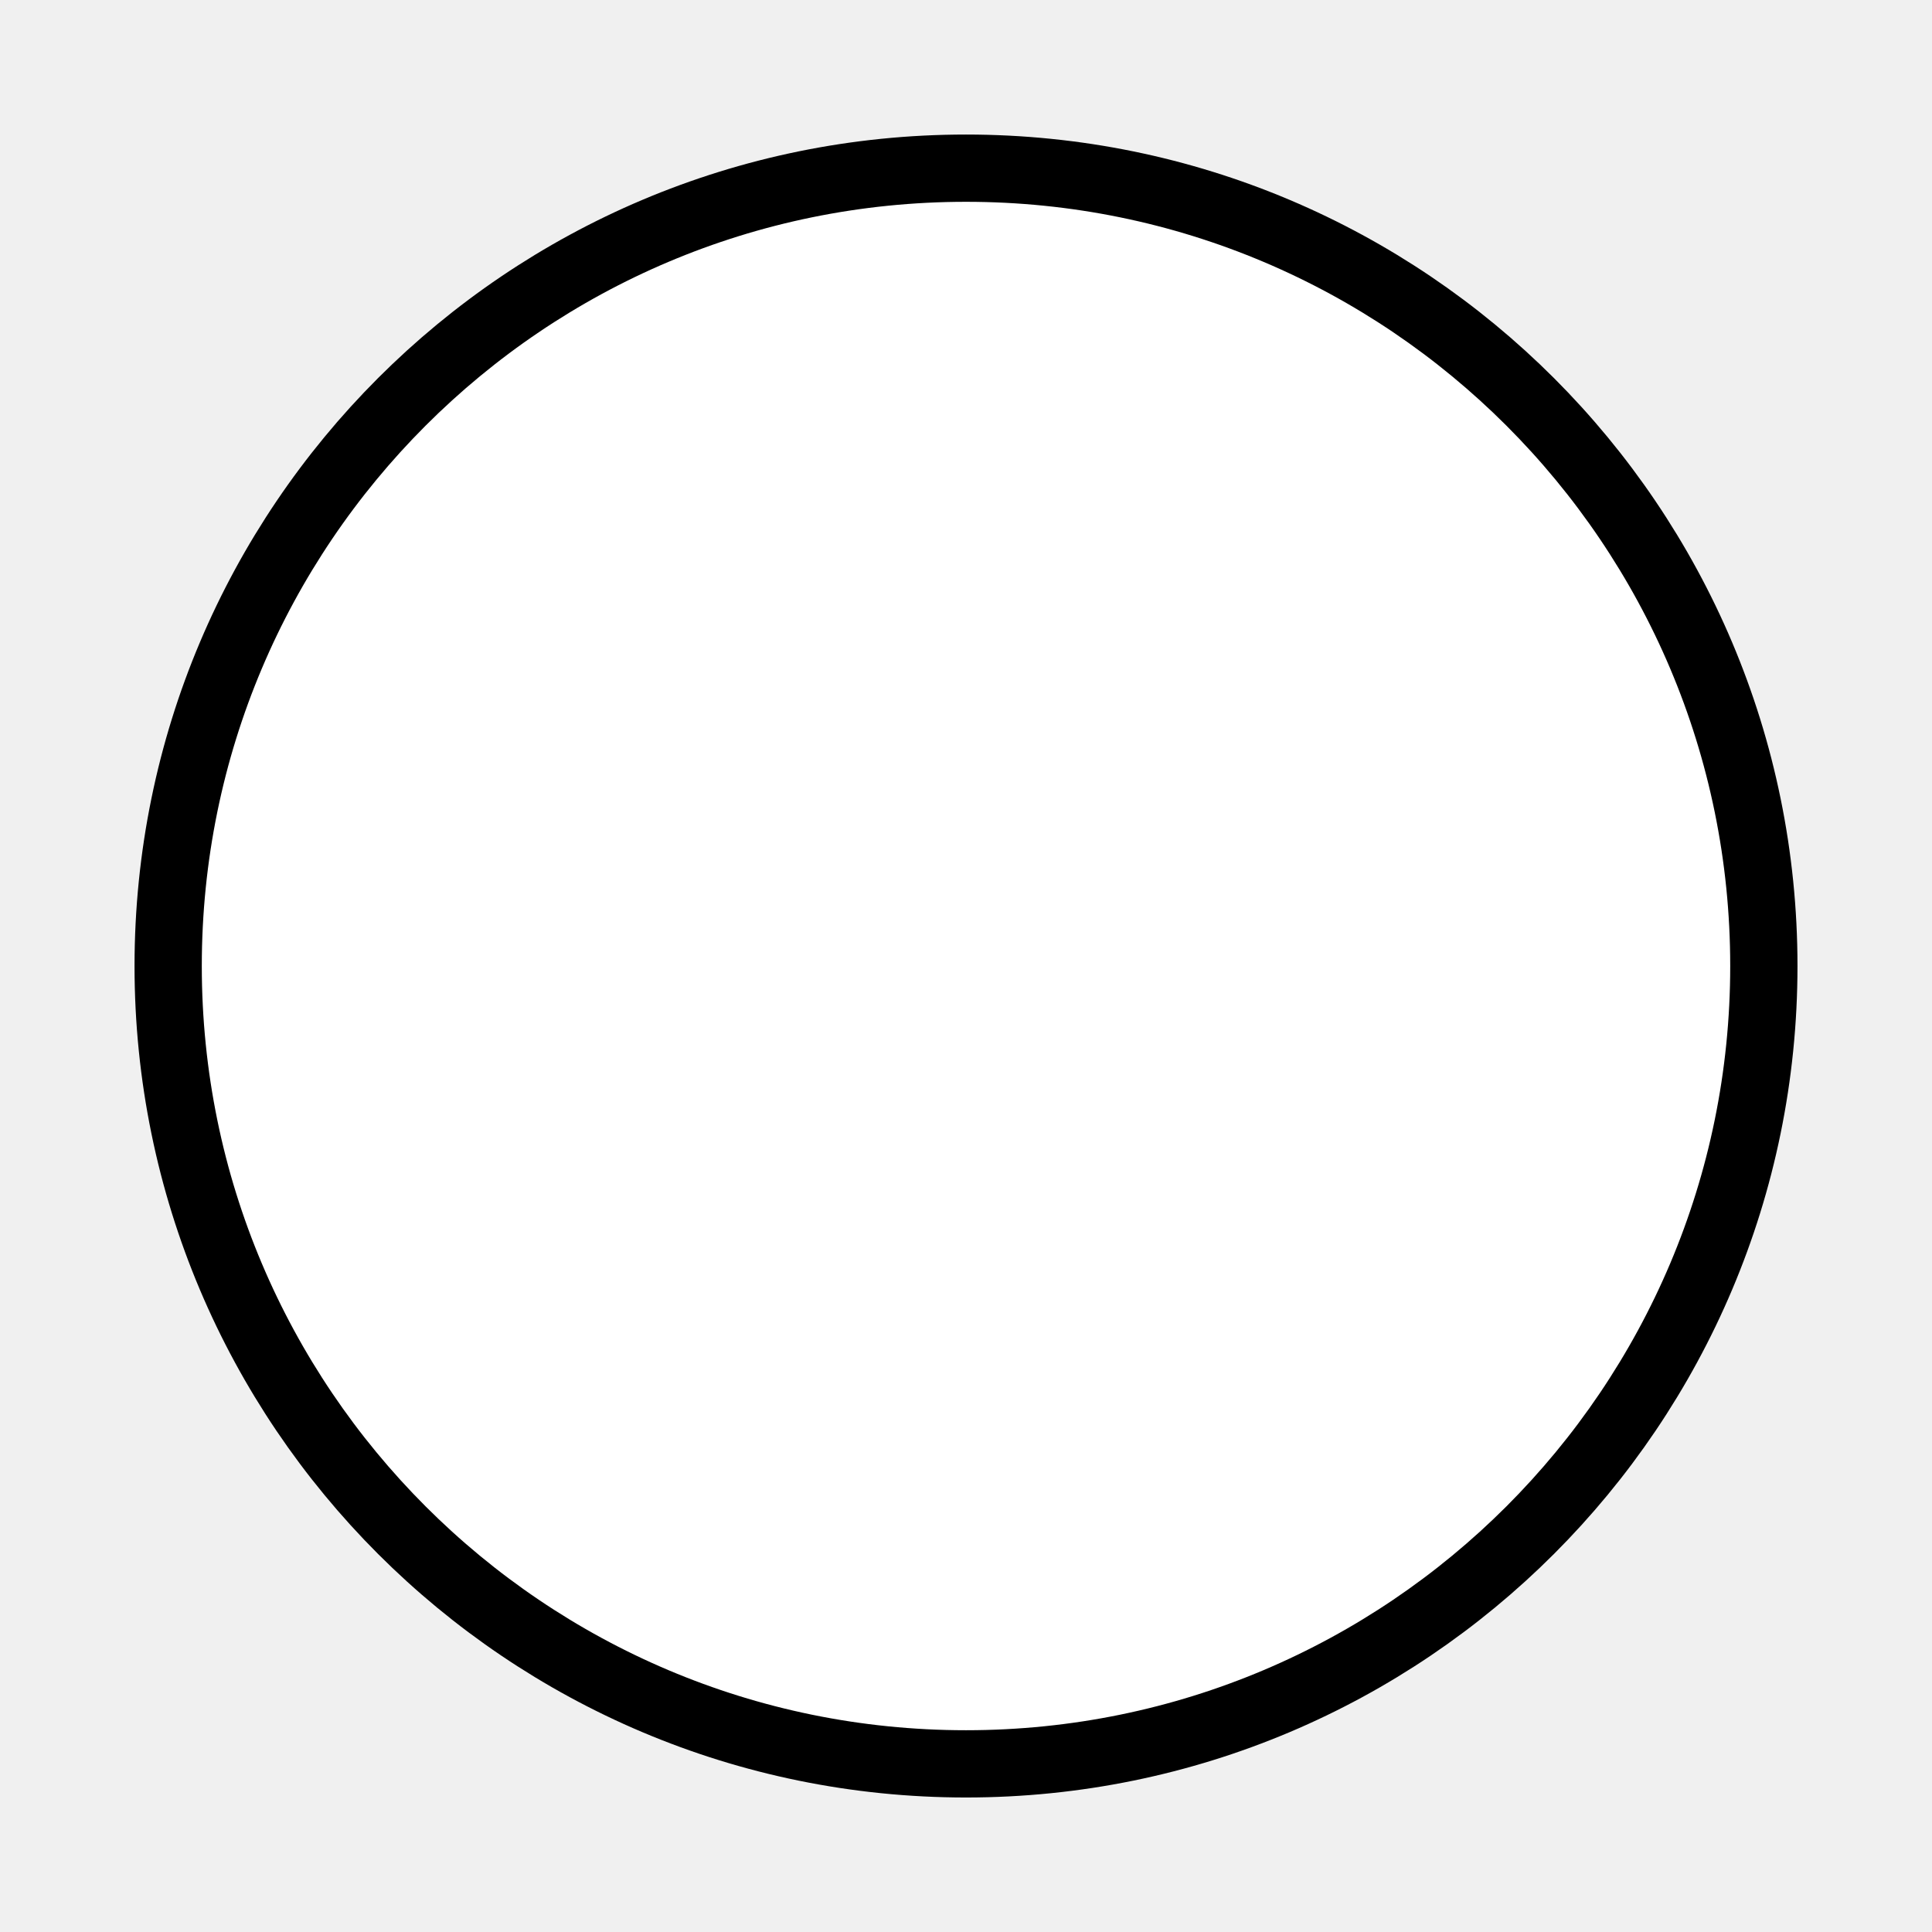
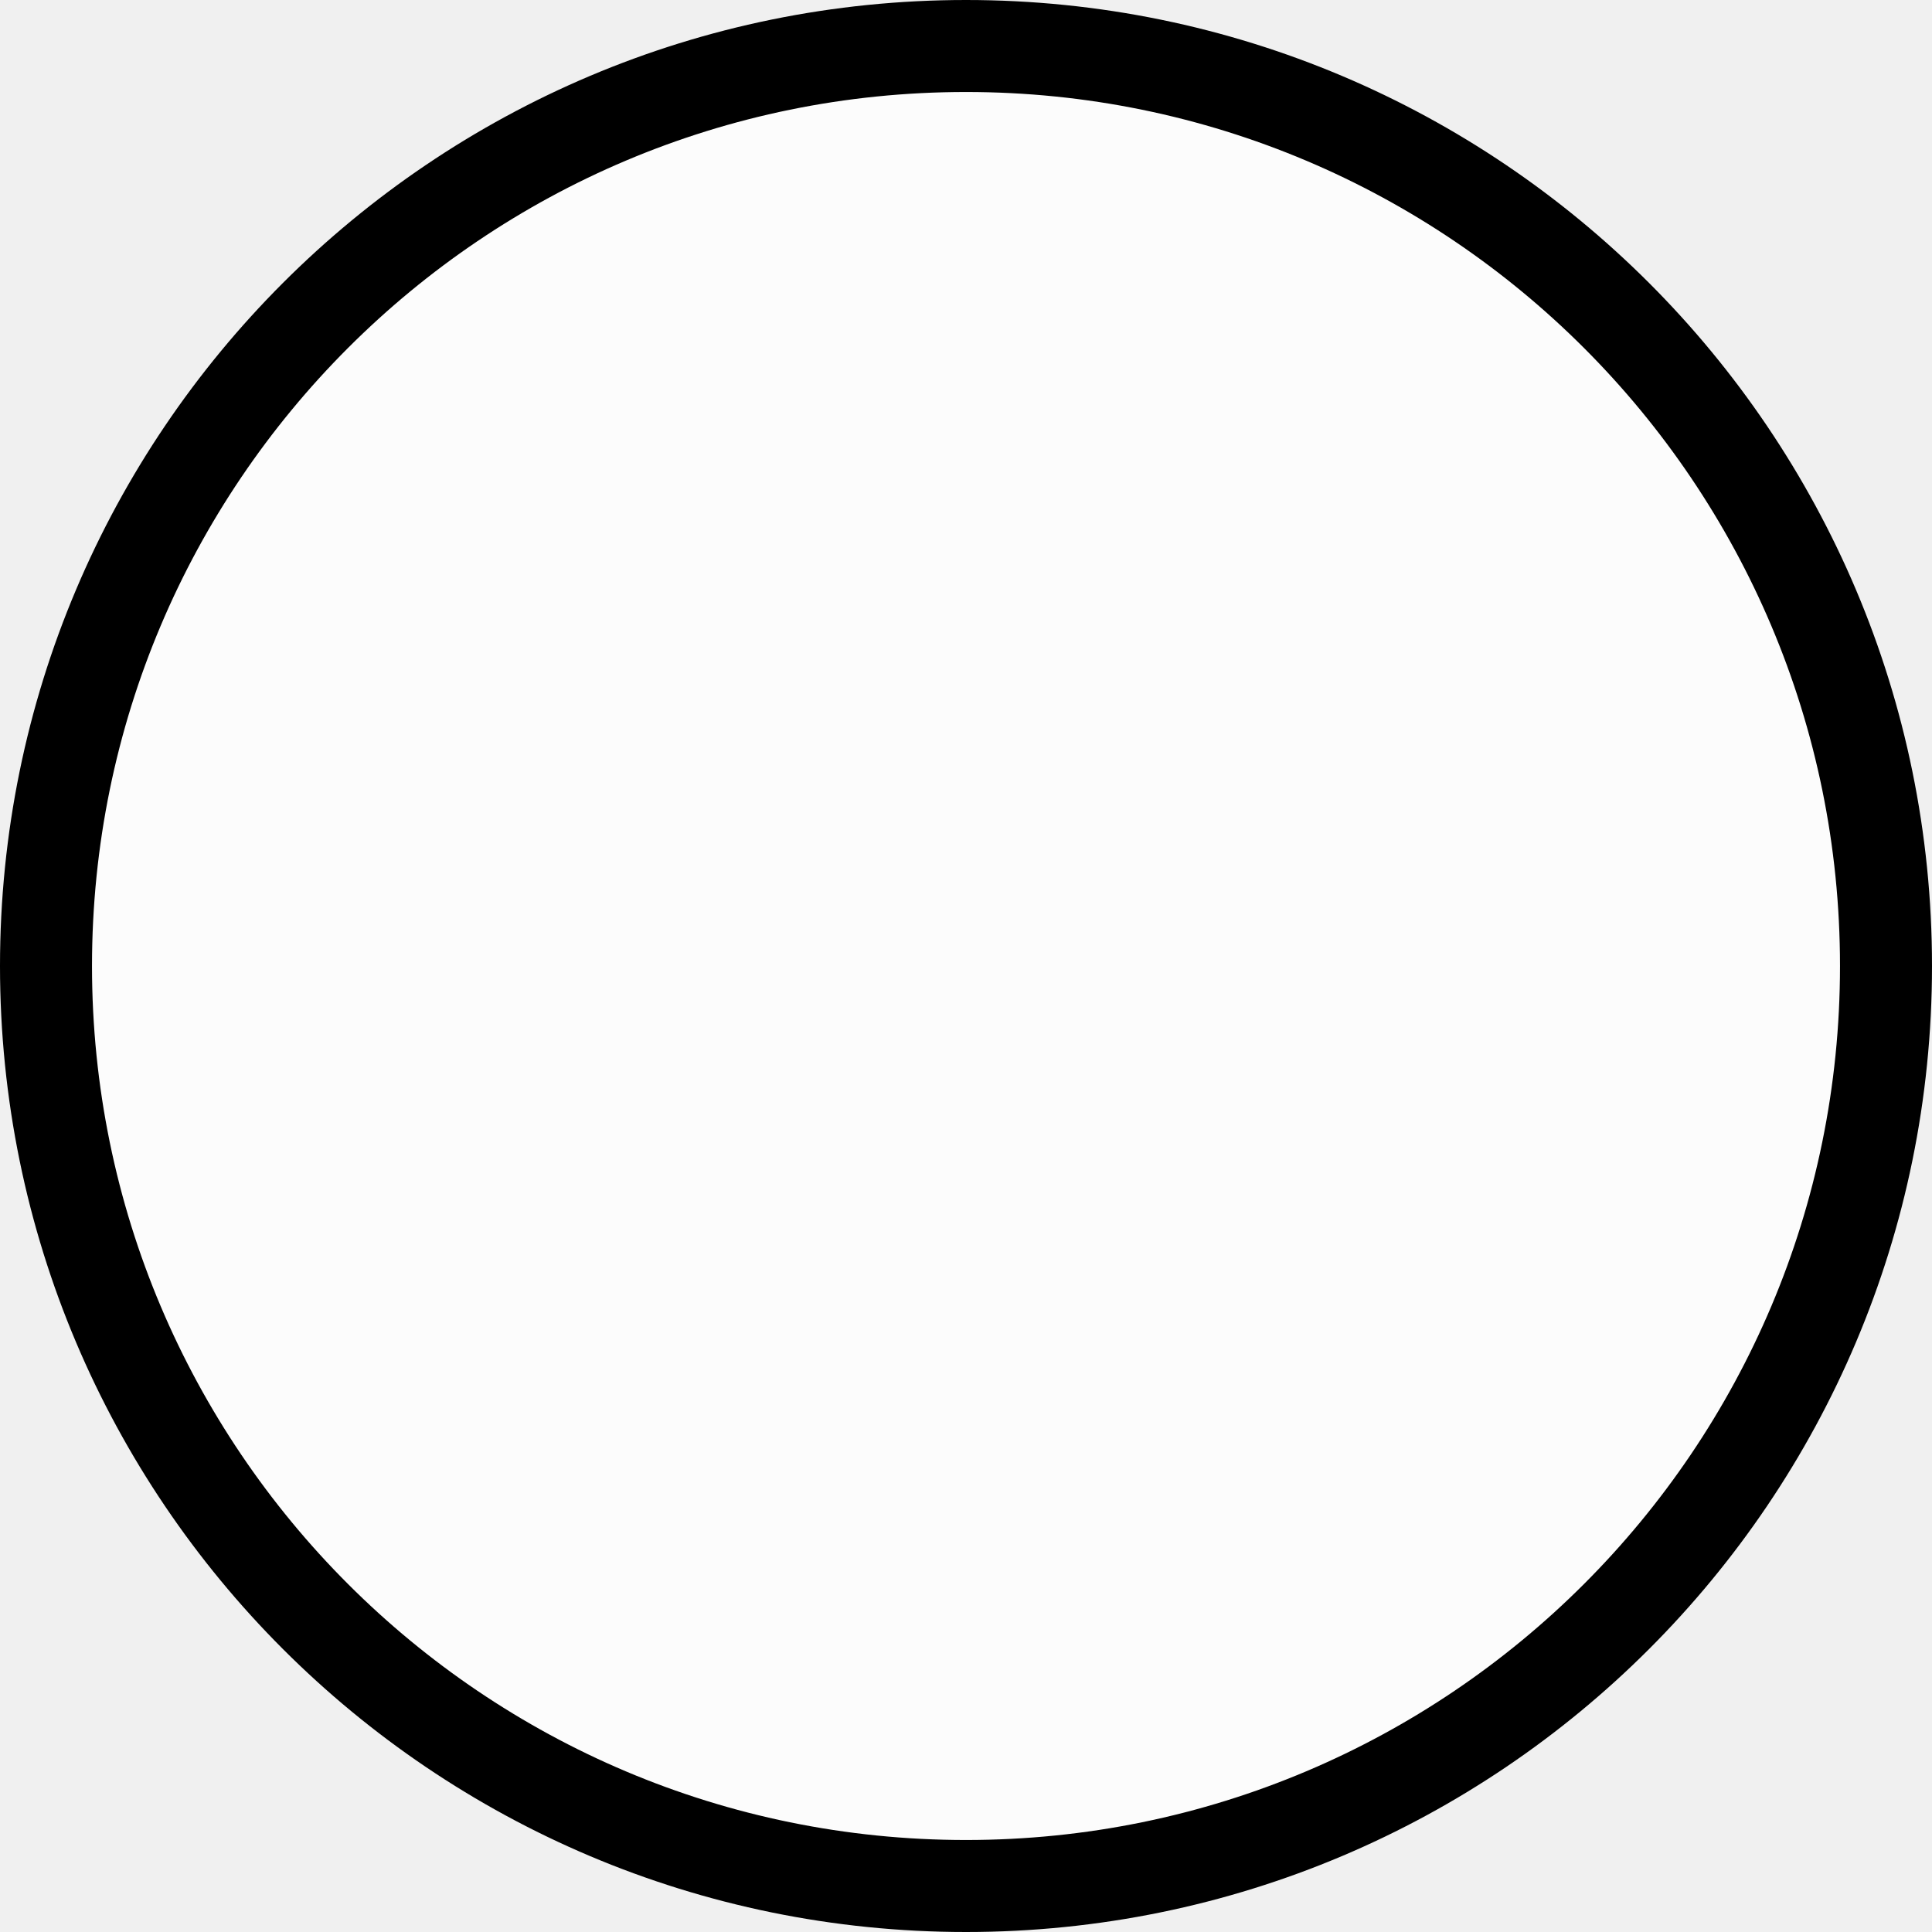
- <svg xmlns="http://www.w3.org/2000/svg" version="1.1" width="28.723" height="28.723" id="svg3391">
-   <defs id="defs3393" />
-   <g transform="translate(-337.0672,-426.5722)" id="layer1">
-     <g transform="translate(142.1363,-78.91251)" id="g3372" style="display:block">
-       <rect width="23.723" height="23.723" rx="11.861" ry="11.861" x="197.431" y="507.985" id="rect47" style="fill:none;stroke:#ffff99;stroke-width:5;stroke-opacity:0" />
-       <rect width="23.723" height="23.723" rx="11.861" ry="11.861" x="197.431" y="507.985" id="rect49" style="fill:#ffffff" />
-       <rect width="23.723" height="23.723" rx="11.861" ry="11.861" x="197.431" y="507.985" id="rect55" style="fill:none;stroke:#000000;stroke-width:1" />
-     </g>
+ <svg xmlns="http://www.w3.org/2000/svg" style="background-color: rgb(255, 255, 255);" version="1.1" width="21px" height="21px" viewBox="-0.5 -0.5 21 21" content="&lt;mxfile host=&quot;www.draw.io&quot; modified=&quot;2019-10-16T14:29:29.210Z&quot; agent=&quot;Mozilla/5.0 (X11; Ubuntu; Linux x86_64; rv:66.0) Gecko/20100101 Firefox/66.0&quot; version=&quot;12.1.2&quot; etag=&quot;wEpRlm35oEK5mK6V9HOY&quot; type=&quot;google&quot; pages=&quot;1&quot;&gt;&lt;diagram id=&quot;IGJPal1GYVJnjoOhzAJ-&quot;&gt;jZNNb4MwDIZ/DXcgE72XtdulJw47R8SQaKFGIR2wXz8DDh+qKg0O2I8/krwOkcib4cPJVt9QgY3SWA2ReI/SNElOgj4TGReSnbIF1M4oTtpAYX6BYcz0YRR0h0SPaL1pj7DE+x1Kf2DSOeyPaRXa46qtrOEJFKW0z/TLKK+ZZnG8BT7B1DosnYZII0M2g05Lhf0OiUskcofoF6sZcrCTekGYpe76IrruzMHd/6cgXQp+pH3w4XhffgynpQISlpxzr42HopXlFOlptsS0byx5CZmyaxe1KzMA9T9XxtocLbq5kbjm00u88w6/YReJ52eNBFGnprw/cB6Gl2dMVuXozgE24N1IKVwgMhabr9sbu/02uzAOvZtaYJJvS7023vQkgyUN7ja6Obb7A8TlDw==&lt;/diagram&gt;&lt;/mxfile&gt;">
+   <defs />
+   <g>
+     <ellipse cx="10" cy="10" rx="10" ry="10" fill="#fcfcfc" stroke="#000000" pointer-events="none" />
  </g>
</svg>
